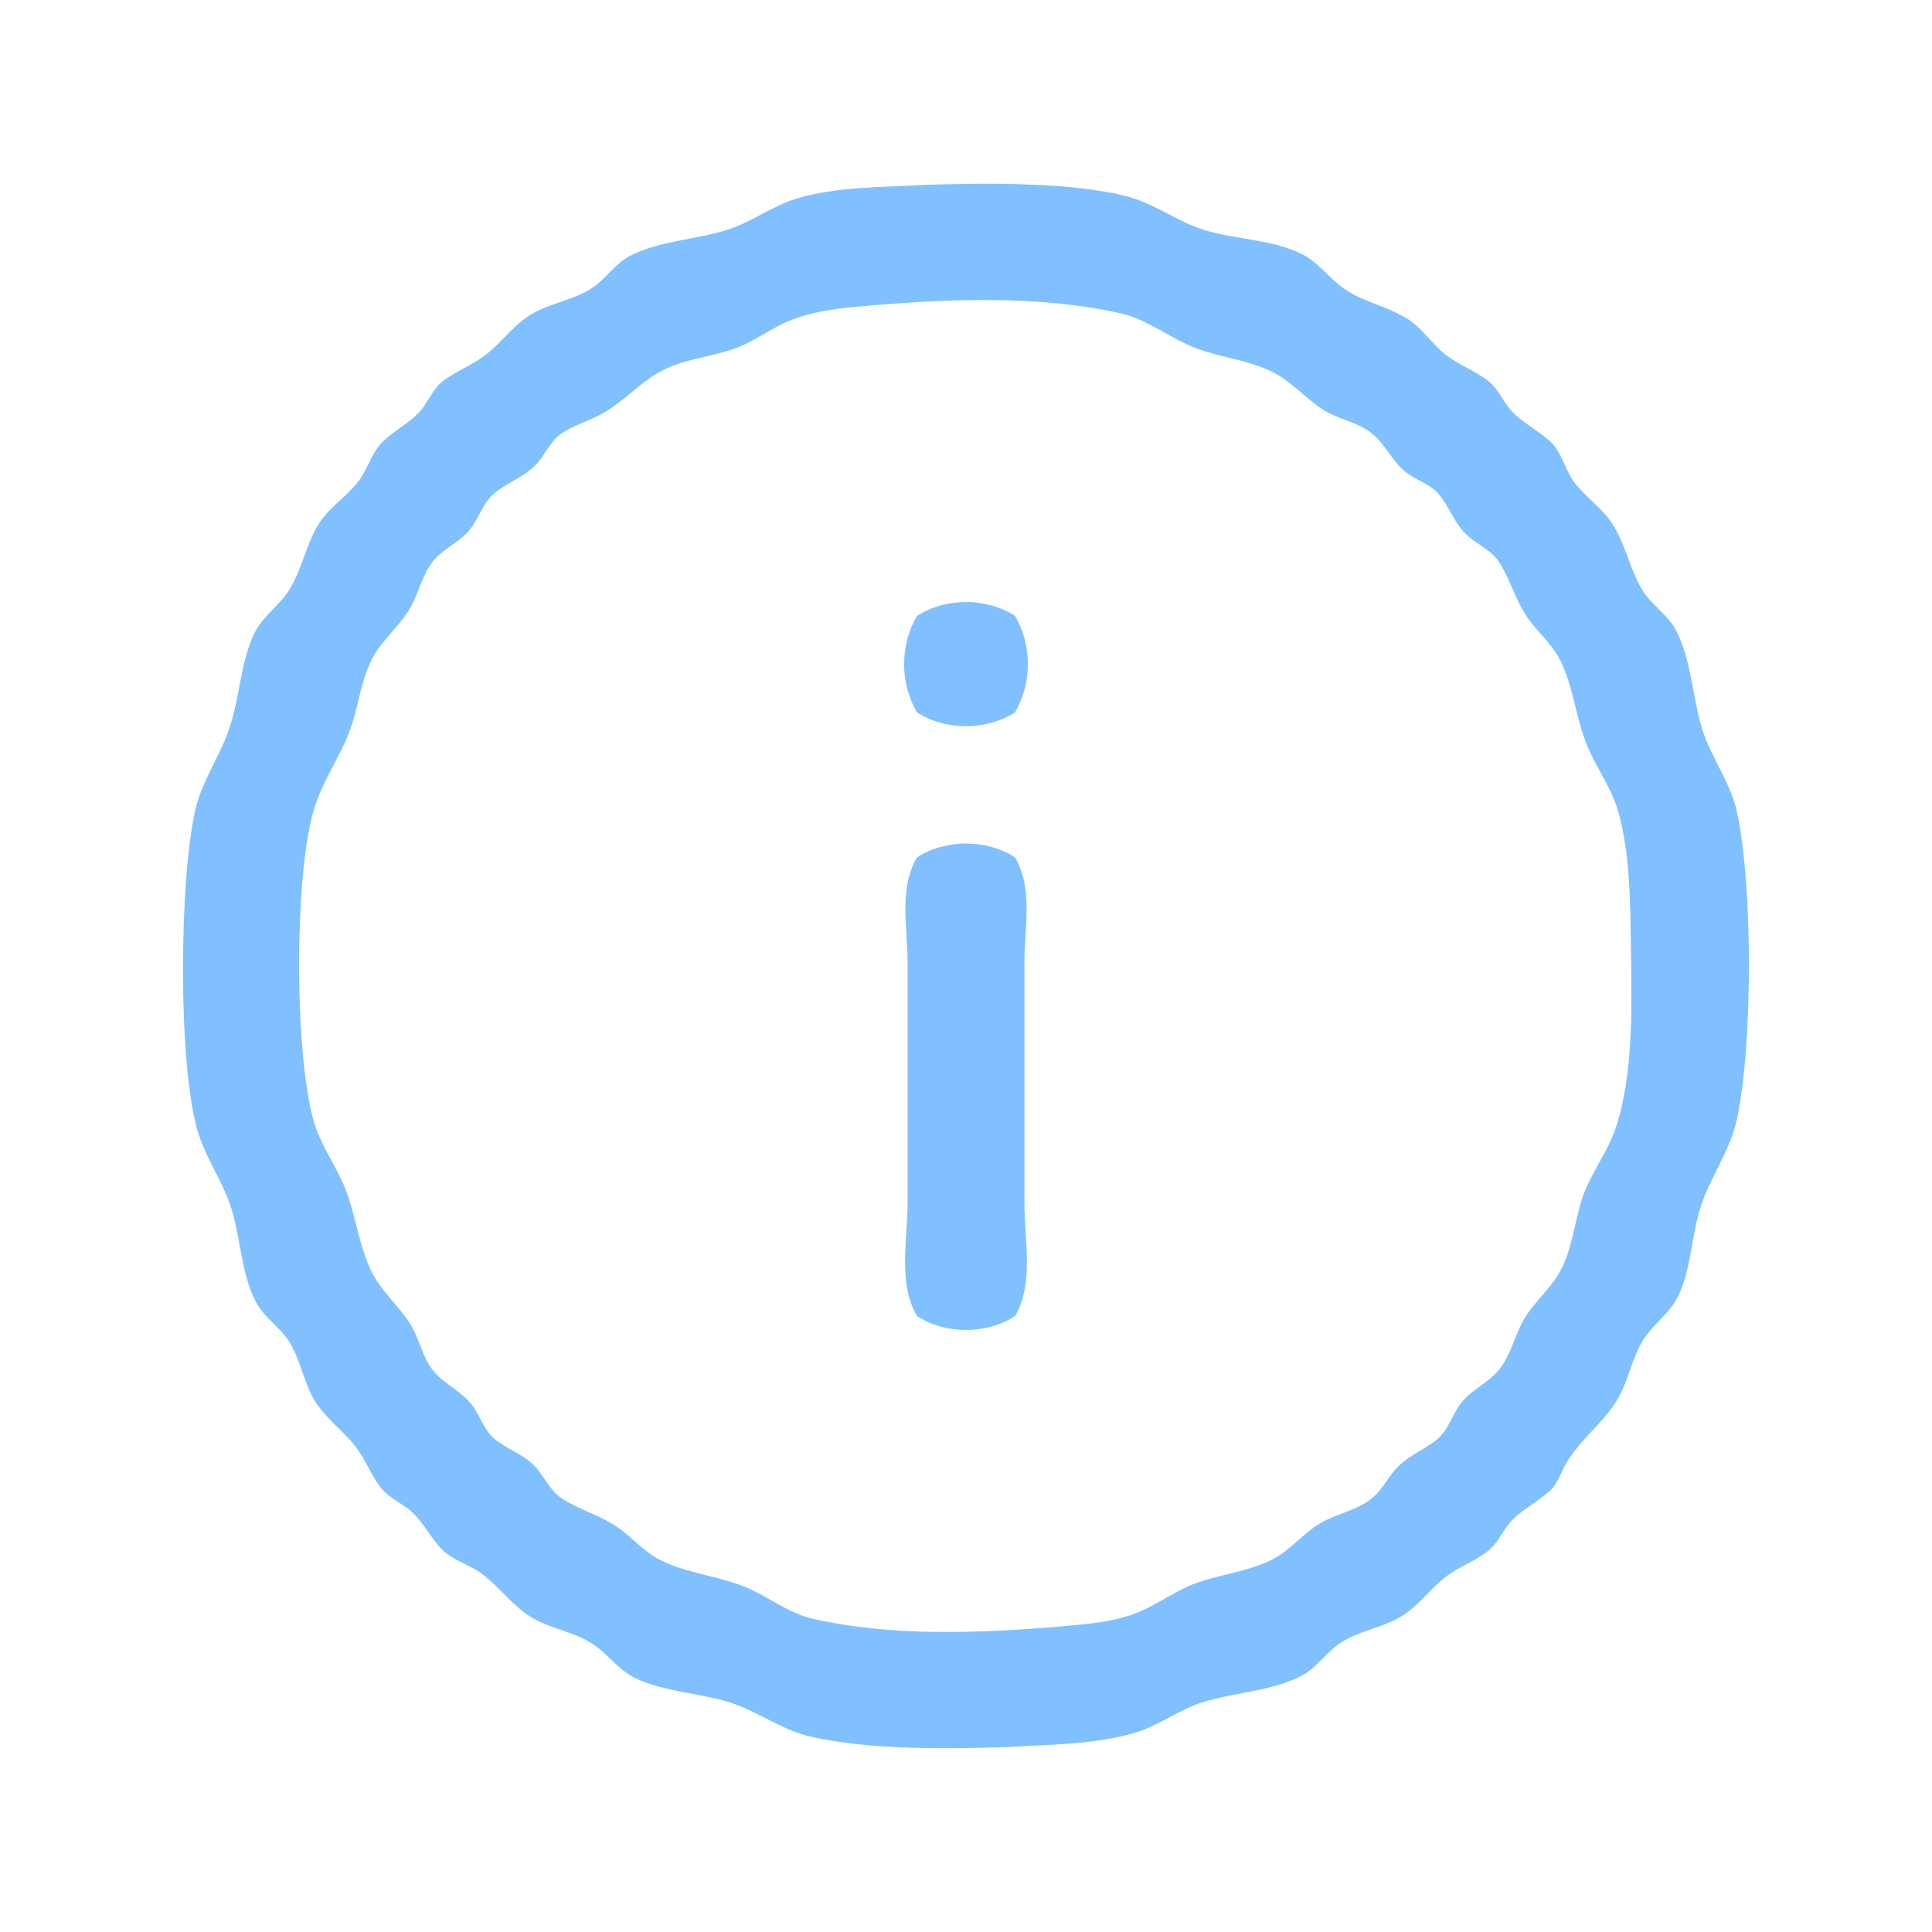
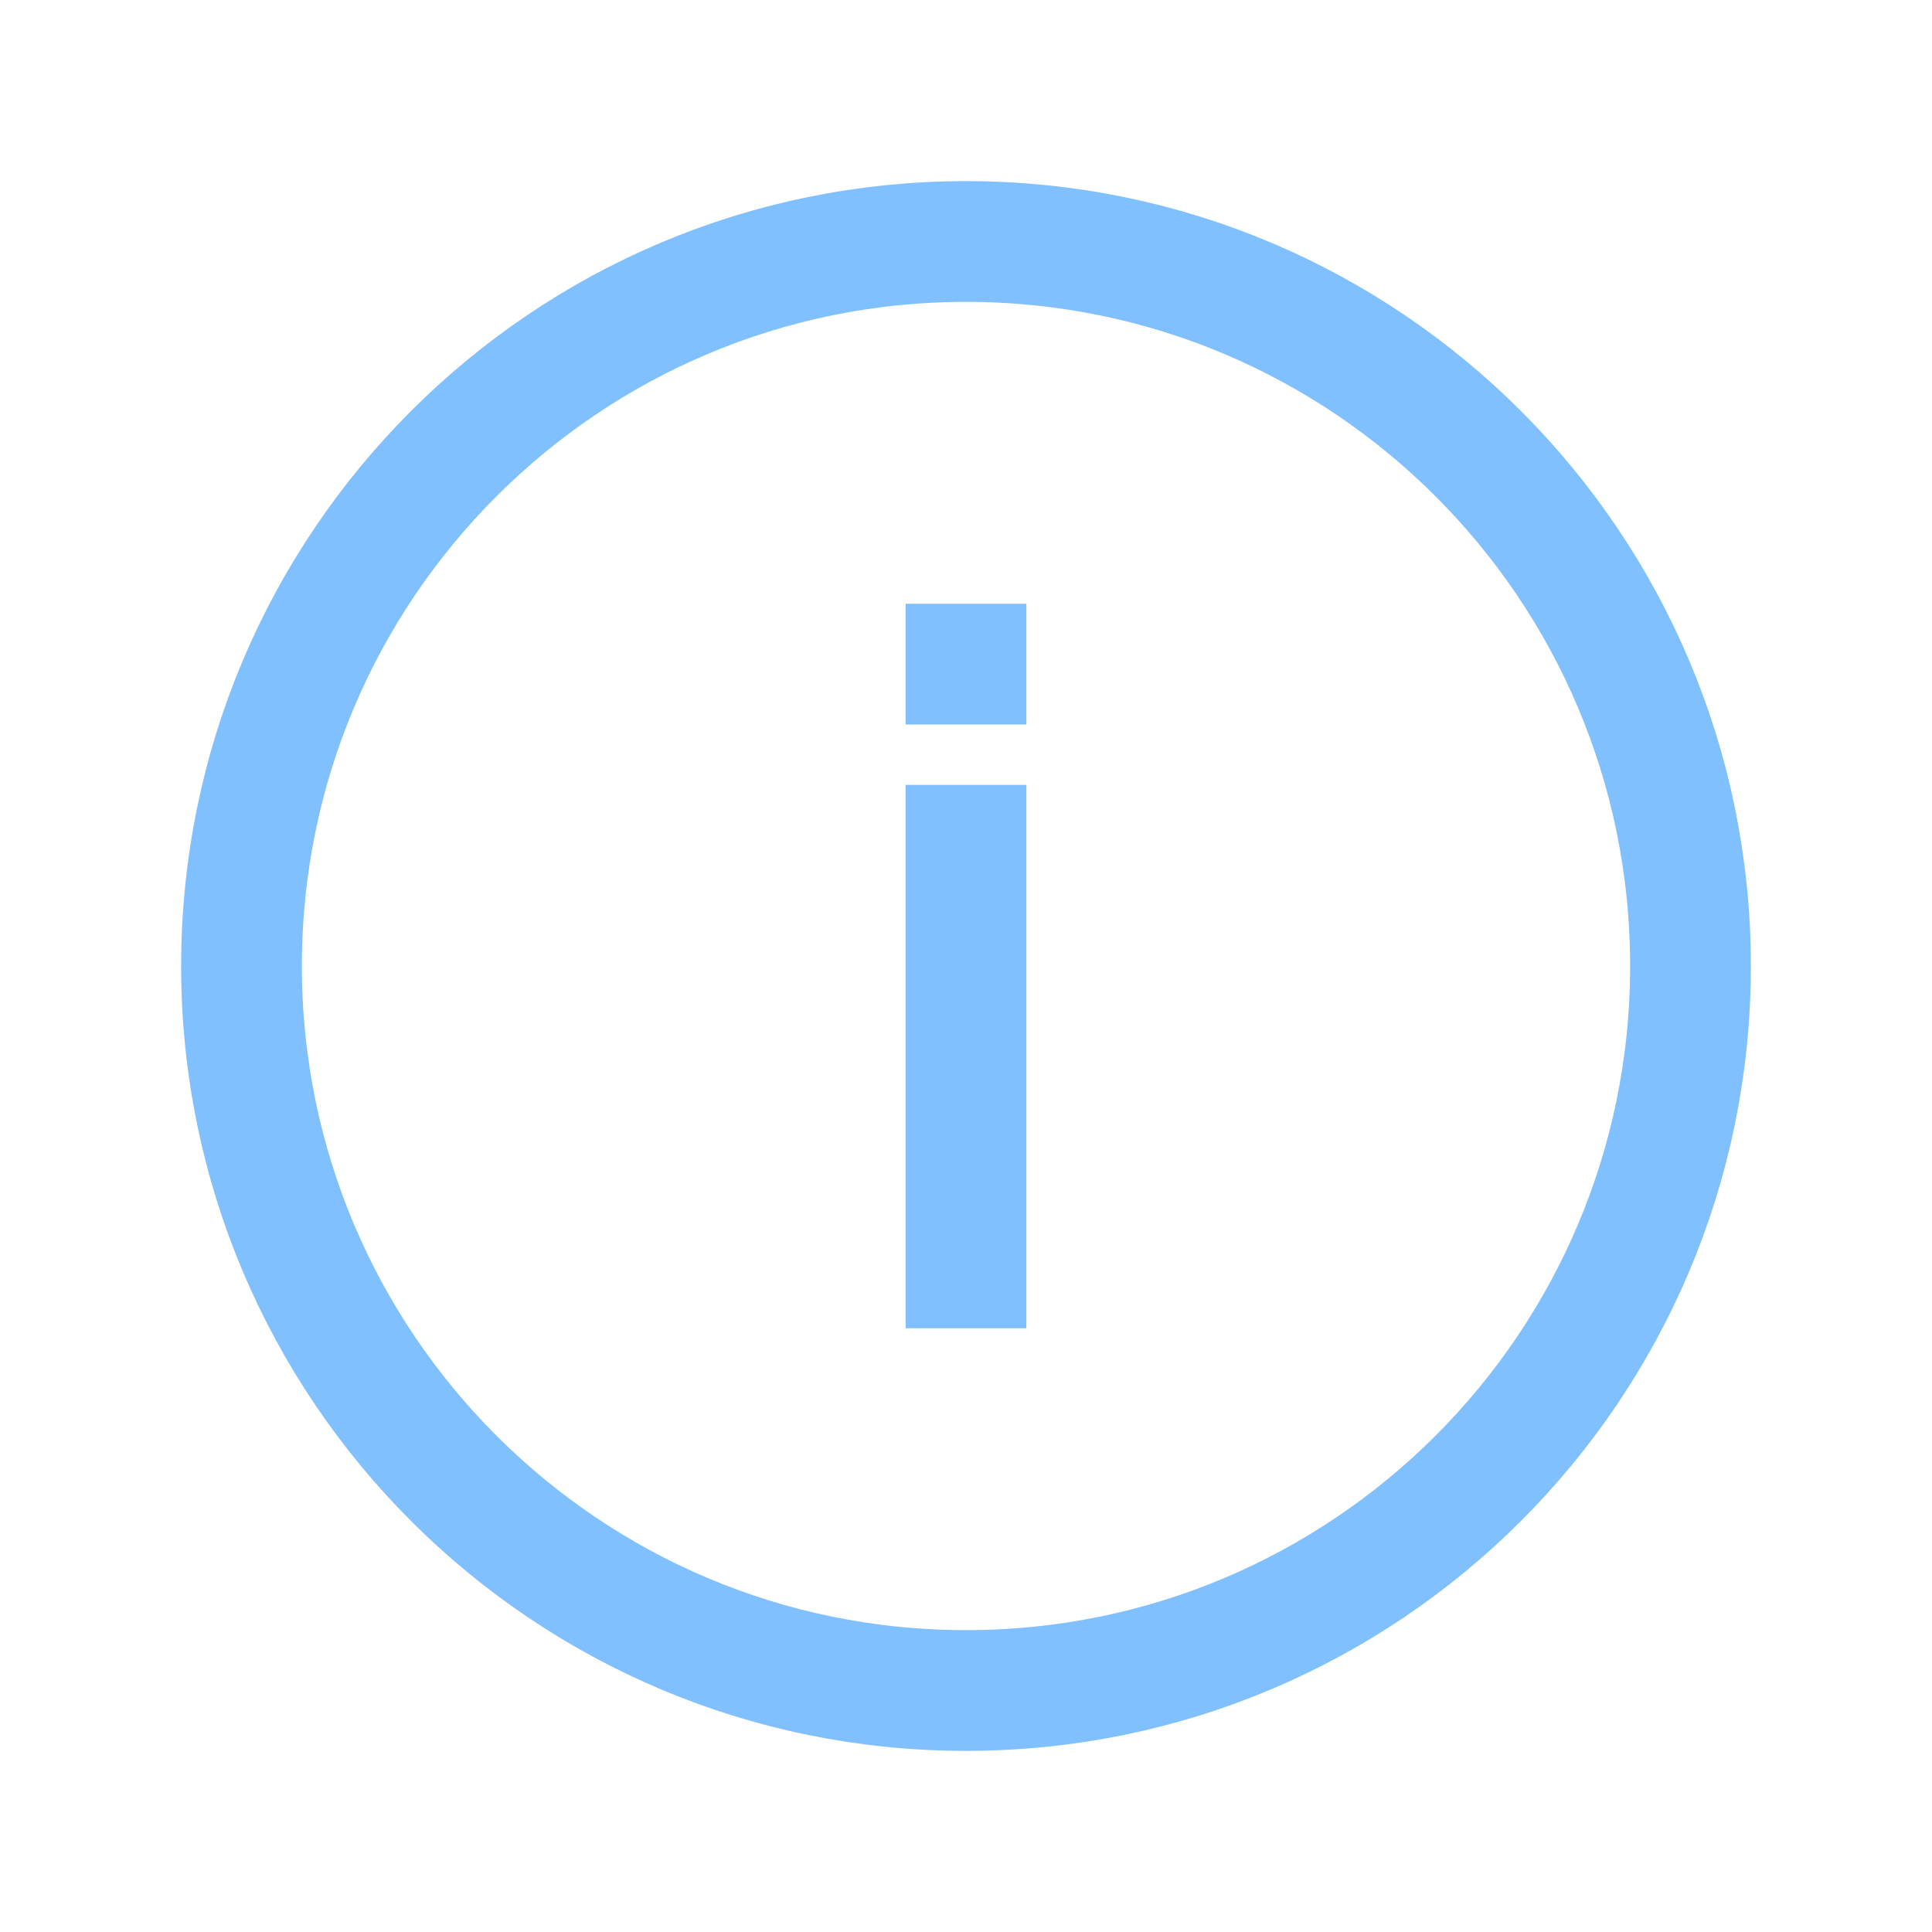
- <svg xmlns="http://www.w3.org/2000/svg" width="32" height="32" viewBox="0 0 32 32">
-   <path fill="#80c0ff" fill-rule="evenodd" d="M15.312 3.062C14.618 3.105 13.857 3.086 13.188 3.291C12.782 3.415 12.439 3.686 12.03 3.812C11.515 3.972 10.92 3.987 10.438 4.237C10.187 4.366 10.043 4.61 9.812 4.766C9.51 4.971 9.127 5.014 8.812 5.199C8.507 5.378 8.333 5.647 8.062 5.863C7.837 6.044 7.563 6.138 7.335 6.312C7.16 6.446 7.088 6.677 6.938 6.833C6.757 7.02 6.529 7.135 6.343 7.312C6.159 7.489 6.091 7.768 5.938 7.97C5.738 8.232 5.445 8.406 5.273 8.688C5.071 9.017 5.007 9.406 4.812 9.735C4.633 10.04 4.33 10.209 4.188 10.541C3.987 11.006 3.966 11.541 3.812 12.023C3.656 12.515 3.34 12.929 3.229 13.438C2.971 14.615 2.948 17.534 3.26 18.688C3.378 19.127 3.653 19.507 3.806 19.938C3.991 20.461 3.979 21.066 4.237 21.562C4.38 21.837 4.657 21.99 4.812 22.258C4.982 22.55 5.032 22.897 5.206 23.188C5.386 23.488 5.656 23.67 5.871 23.938C6.048 24.157 6.139 24.428 6.312 24.647C6.454 24.825 6.682 24.905 6.843 25.062C7.026 25.242 7.137 25.472 7.312 25.656C7.49 25.842 7.77 25.911 7.975 26.062C8.279 26.288 8.483 26.597 8.812 26.794C9.106 26.968 9.455 27.019 9.75 27.188C10.058 27.364 10.226 27.665 10.558 27.812C11.022 28.019 11.571 28.043 12.056 28.188C12.541 28.332 12.941 28.657 13.438 28.767C14.428 28.987 15.645 28.969 16.659 28.938C17.367 28.894 18.13 28.901 18.812 28.695C19.208 28.576 19.541 28.308 19.939 28.188C20.465 28.029 21.072 28.01 21.562 27.754C21.81 27.625 21.958 27.378 22.188 27.221C22.472 27.027 22.838 26.972 23.142 26.812C23.467 26.641 23.656 26.346 23.938 26.124C24.158 25.95 24.429 25.861 24.647 25.688C24.824 25.547 24.902 25.32 25.062 25.163C25.251 24.979 25.484 24.864 25.677 24.688C25.78 24.594 25.84 24.434 25.901 24.312C26.126 23.867 26.533 23.606 26.785 23.188C26.964 22.892 27.018 22.541 27.188 22.241C27.361 21.933 27.662 21.767 27.811 21.438C28.022 20.966 28.018 20.417 28.188 19.932C28.352 19.462 28.653 19.049 28.763 18.562C29.034 17.361 29.036 14.641 28.767 13.438C28.656 12.941 28.332 12.541 28.188 12.056C28.031 11.533 28.013 10.926 27.759 10.438C27.617 10.166 27.34 10.016 27.188 9.75C26.994 9.411 26.923 9.022 26.713 8.688C26.541 8.412 26.252 8.234 26.062 7.969C25.921 7.77 25.86 7.479 25.677 7.312C25.483 7.136 25.25 7.02 25.062 6.835C24.904 6.679 24.829 6.451 24.653 6.312C24.431 6.138 24.159 6.046 23.938 5.87C23.712 5.69 23.559 5.437 23.312 5.281C22.998 5.081 22.617 5.011 22.308 4.812C22.032 4.636 21.857 4.356 21.562 4.208C21.082 3.966 20.468 3.969 19.955 3.812C19.51 3.676 19.137 3.38 18.688 3.259C17.763 3.01 16.283 3.031 15.312 3.062ZM14.438 5.058C13.972 5.099 13.514 5.135 13.078 5.312C12.767 5.438 12.505 5.649 12.188 5.766C11.821 5.902 11.421 5.935 11.062 6.092C10.677 6.262 10.412 6.577 10.062 6.8C9.826 6.951 9.549 7.019 9.312 7.172C9.118 7.298 9.037 7.523 8.885 7.688C8.689 7.9 8.407 7.987 8.188 8.17C7.986 8.338 7.923 8.621 7.748 8.812C7.581 8.994 7.35 9.088 7.188 9.277C7.007 9.487 6.941 9.795 6.812 10.037C6.648 10.346 6.36 10.563 6.188 10.868C5.976 11.24 5.95 11.666 5.808 12.062C5.637 12.542 5.33 12.946 5.19 13.438C4.872 14.552 4.878 17.446 5.194 18.562C5.31 18.974 5.562 19.296 5.718 19.688C5.896 20.136 5.941 20.628 6.154 21.062C6.316 21.391 6.608 21.629 6.801 21.938C6.953 22.181 6.998 22.499 7.188 22.718C7.372 22.932 7.637 23.041 7.812 23.263C7.953 23.44 8.009 23.681 8.188 23.83C8.381 23.991 8.626 24.071 8.812 24.24C9.002 24.412 9.092 24.683 9.312 24.824C9.589 25.001 9.91 25.09 10.188 25.268C10.453 25.438 10.651 25.697 10.938 25.84C11.371 26.057 11.863 26.097 12.312 26.273C12.713 26.43 13.037 26.715 13.465 26.812C14.779 27.112 16.23 27.051 17.562 26.94C18.012 26.898 18.472 26.869 18.891 26.688C19.21 26.549 19.482 26.341 19.812 26.221C20.225 26.071 20.666 26.033 21.062 25.836C21.393 25.671 21.612 25.352 21.943 25.188C22.194 25.063 22.511 24.994 22.728 24.812C22.917 24.654 23.008 24.425 23.188 24.26C23.376 24.087 23.618 23.998 23.812 23.831C24.01 23.66 24.068 23.379 24.243 23.188C24.414 23.002 24.644 22.899 24.812 22.707C25.026 22.464 25.091 22.087 25.265 21.812C25.425 21.559 25.657 21.364 25.812 21.106C26.049 20.714 26.07 20.237 26.219 19.812C26.359 19.415 26.626 19.086 26.759 18.688C27.064 17.772 27.025 16.64 27.013 15.688C27.003 14.965 27.001 14.138 26.802 13.438C26.685 13.028 26.426 12.705 26.273 12.312C26.098 11.863 26.057 11.372 25.843 10.938C25.701 10.65 25.443 10.453 25.272 10.188C25.094 9.91 25.008 9.589 24.831 9.312C24.689 9.09 24.42 9.003 24.246 8.812C24.076 8.626 23.995 8.382 23.833 8.188C23.685 8.01 23.448 7.955 23.275 7.812C23.056 7.633 22.95 7.369 22.733 7.188C22.506 6.997 22.188 6.953 21.938 6.799C21.628 6.609 21.391 6.314 21.062 6.154C20.666 5.961 20.223 5.923 19.812 5.768C19.377 5.604 19.013 5.29 18.553 5.188C17.227 4.893 15.781 4.947 14.438 5.058ZM15.188 10.201C14.904 10.685 14.904 11.315 15.188 11.799C15.663 12.105 16.337 12.105 16.812 11.799C17.096 11.315 17.096 10.685 16.812 10.201C16.337 9.895 15.663 9.895 15.188 10.201ZM15.188 14.201C14.885 14.716 15.032 15.356 15.032 15.938C15.032 17.271 15.032 18.604 15.032 19.938C15.032 20.547 14.871 21.26 15.188 21.799C15.663 22.105 16.337 22.105 16.812 21.799C17.129 21.26 16.968 20.547 16.968 19.938C16.968 18.604 16.968 17.271 16.968 15.938C16.968 15.356 17.115 14.716 16.812 14.201C16.337 13.895 15.663 13.895 15.188 14.201Z" />
+ <svg xmlns="http://www.w3.org/2000/svg" width="32" height="32" viewBox="0 0 32 32" fill="none" stroke="#80C0FF" stroke-width="2">
+   <circle cx="16" cy="16" r="12" />
+   <line x1="16" y1="13" x2="16" y2="22" />
+   <rect x="15" y="10" width="2" height="2" fill="#80C0FF" stroke="none" />
</svg>
